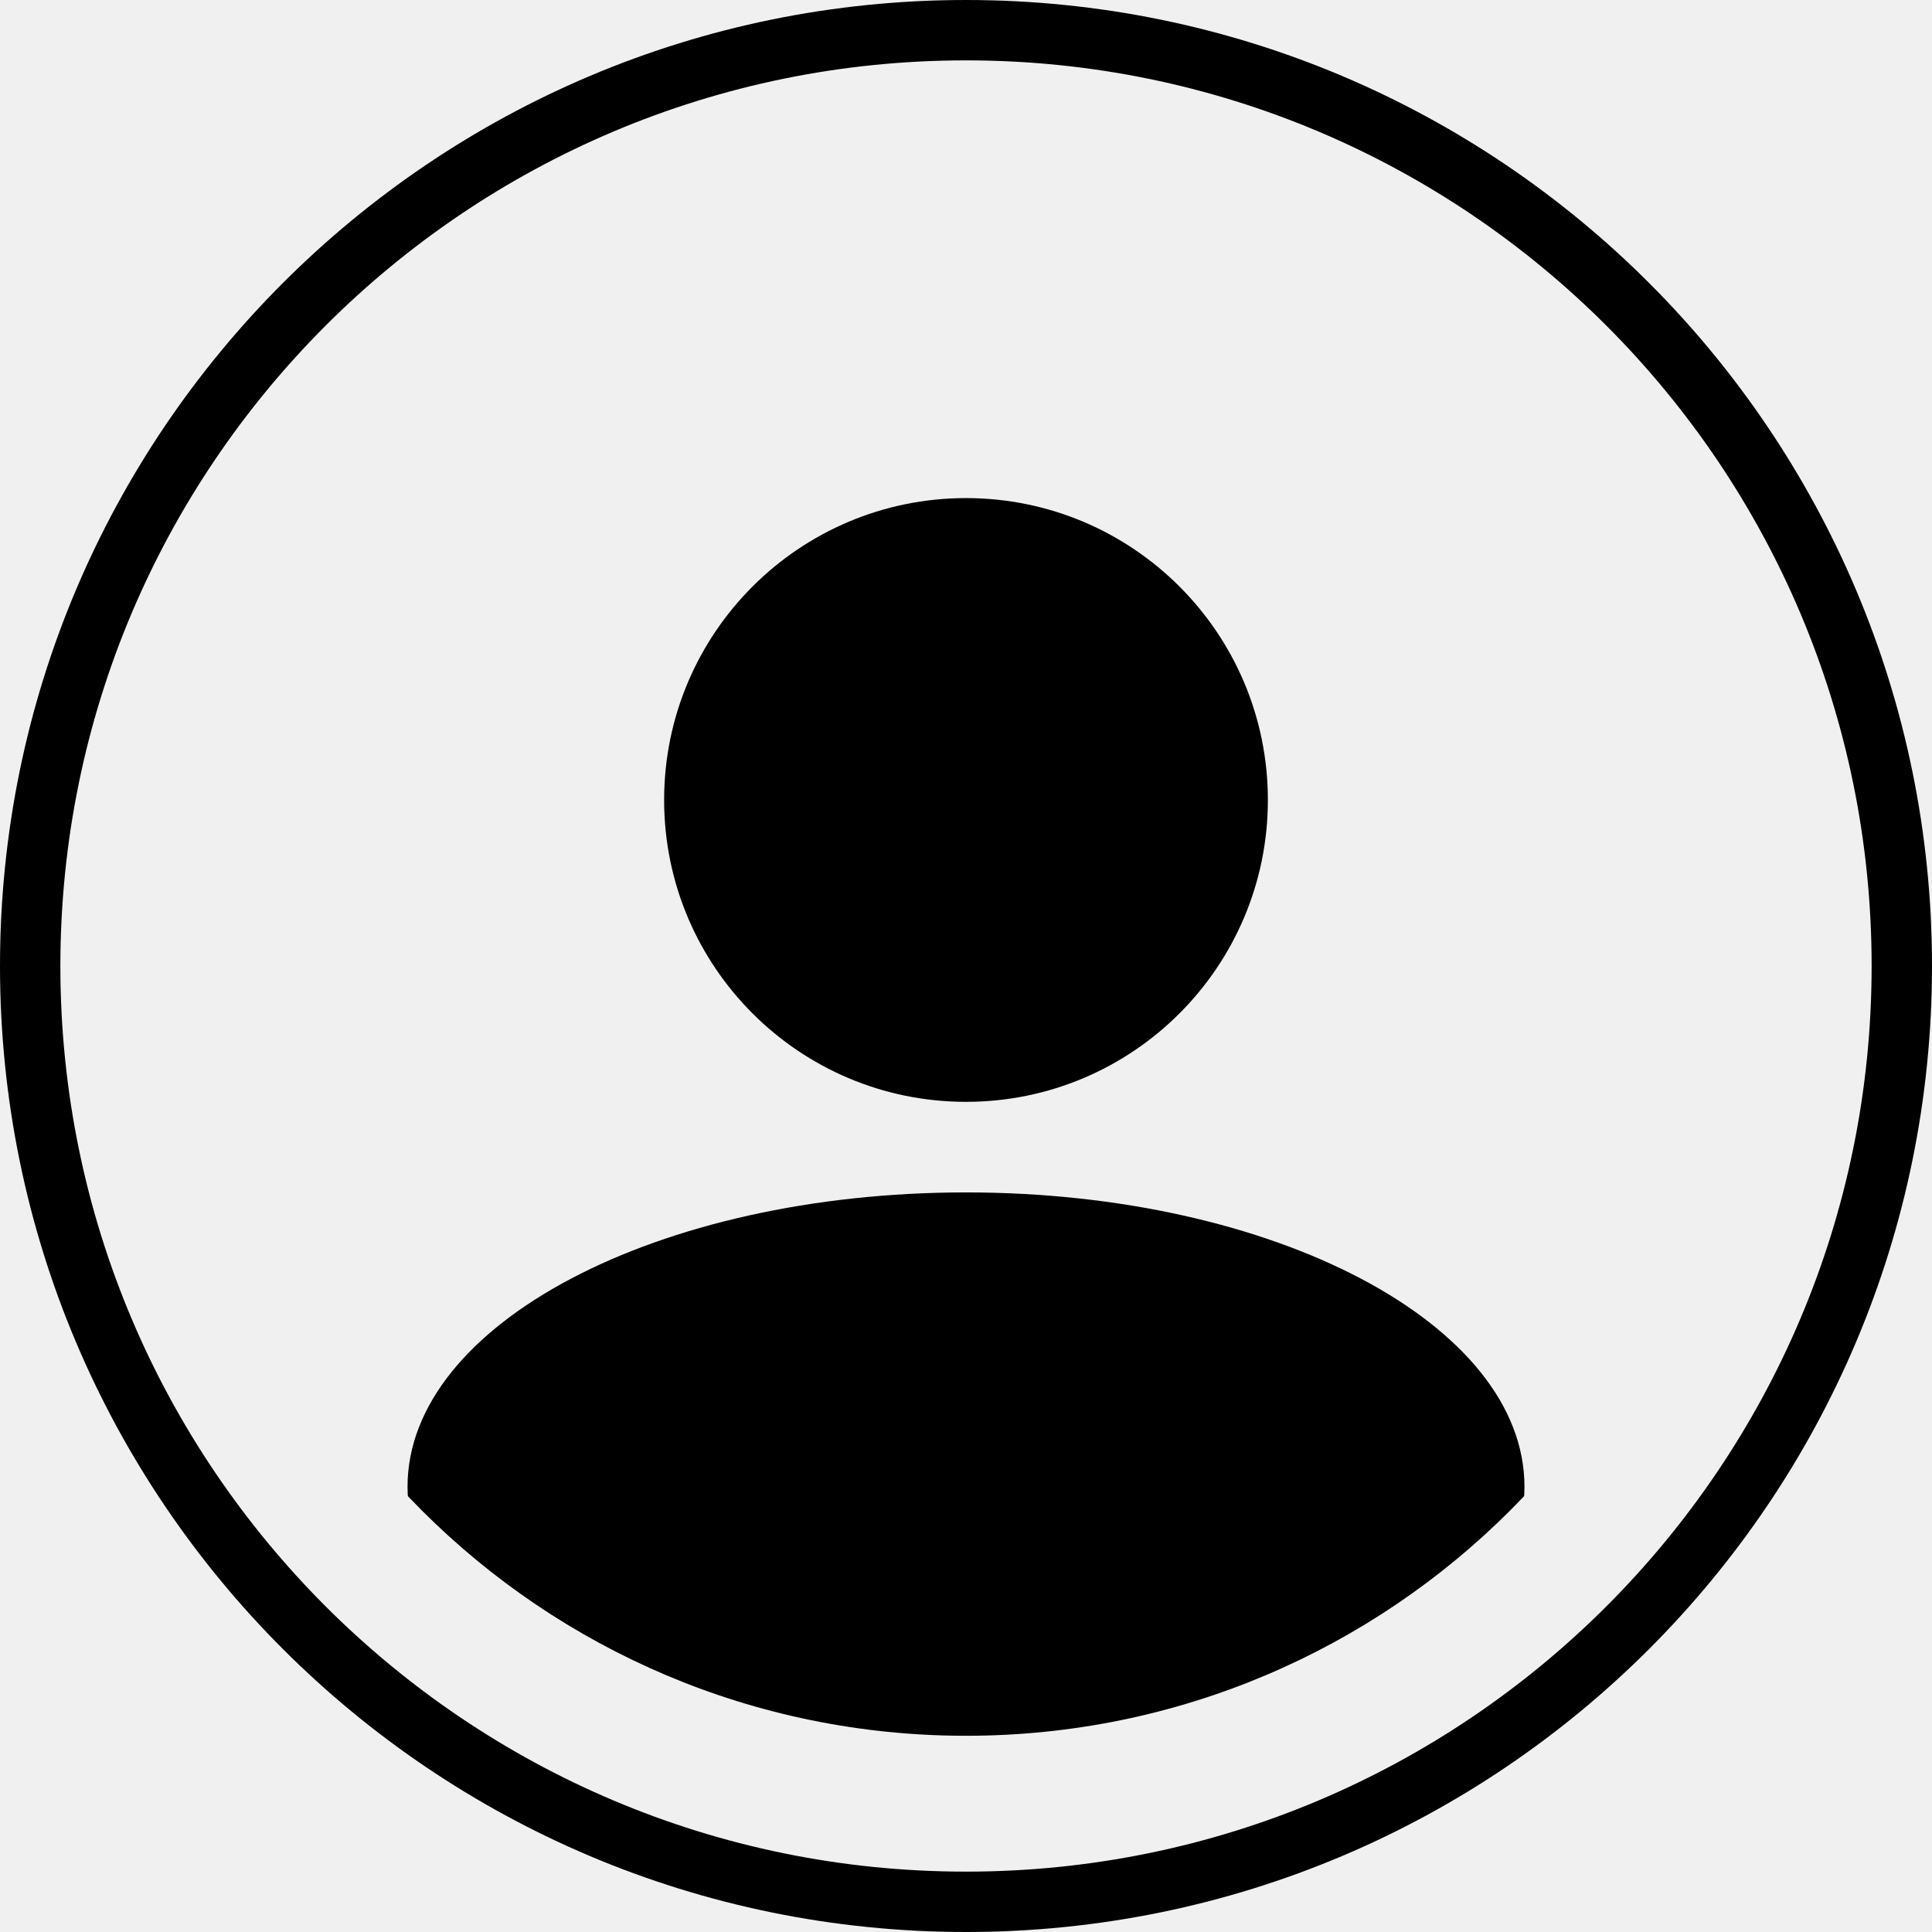
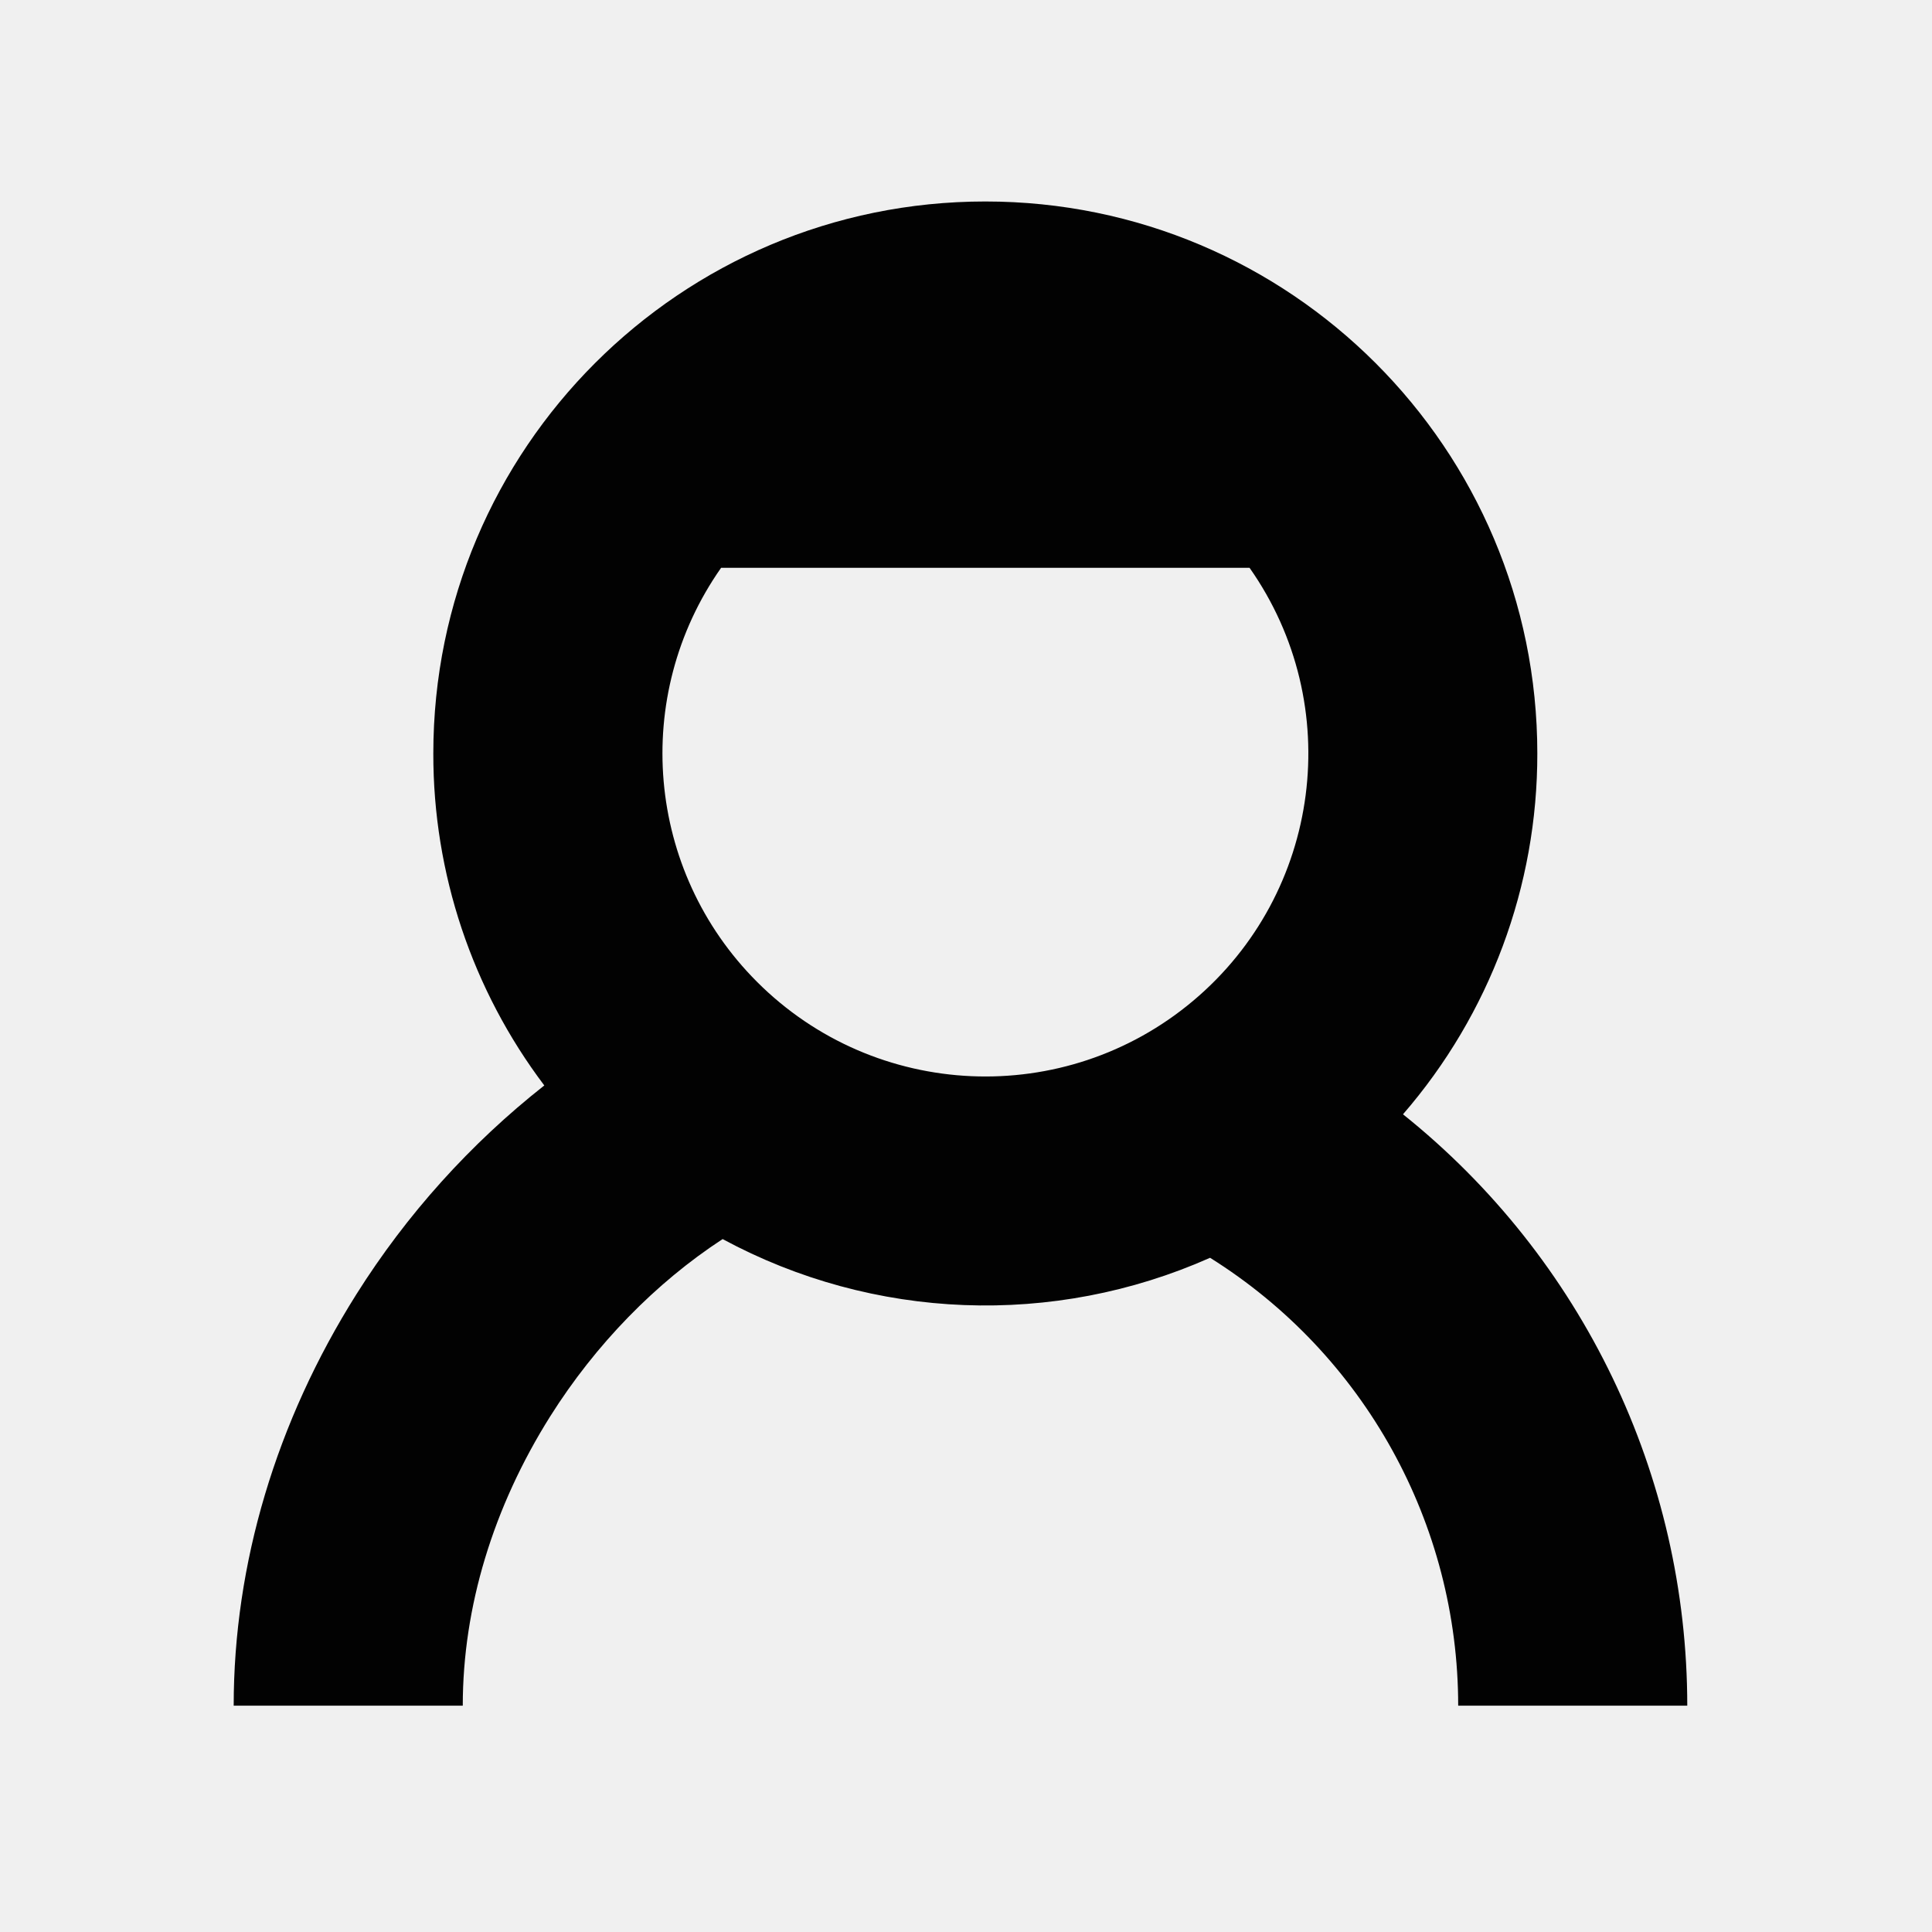
- <svg xmlns="http://www.w3.org/2000/svg" width="128" height="128" viewBox="0 0 128 128" fill="none">
-   <g clip-path="url(#clip0)">
-     <circle cx="64" cy="64" r="62" stroke="black" stroke-width="4" />
-     <circle cx="64" cy="53" r="20" fill="black" />
-     <mask id="mask0" mask-type="alpha" maskUnits="userSpaceOnUse" x="27" y="79" width="74" height="39">
-       <ellipse cx="64" cy="98.5" rx="37" ry="19.5" fill="black" />
-     </mask>
-     <g mask="url(#mask0)">
-       <circle cx="64" cy="64" r="51" fill="black" />
-     </g>
-   </g>
+ <svg xmlns="http://www.w3.org/2000/svg" id="Layer_1" data-name="Layer 1" viewBox="0 0 700 700">
  <defs>
-     <clipPath id="clip0">
-       <rect width="128" height="128" fill="white" />
-     </clipPath>
+     <style>.cls-1{fill:#020202;}</style>
  </defs>
+   <path class="cls-1" d="M611.33,618a274.52,274.52,0,0,0-103-214.27A199.18,199.18,0,0,0,557,273c0-110.46-89.54-200-200-200S157,162.54,157,273a199.09,199.09,0,0,0,40.21,120.28,299.36,299.36,0,0,0-68.05,75.61C100.05,515.08,84.67,566.64,84.67,618h83c0-35.68,11-71.94,31.71-104.87,16.43-26.07,38.2-48.36,62.44-64.19a200.39,200.39,0,0,0,176.61,6.78A191.48,191.48,0,0,1,528.33,618ZM274.27,355.73a117.06,117.06,0,0,1-13-150H452.74a117,117,0,0,1-178.47,150Z" />
</svg>
